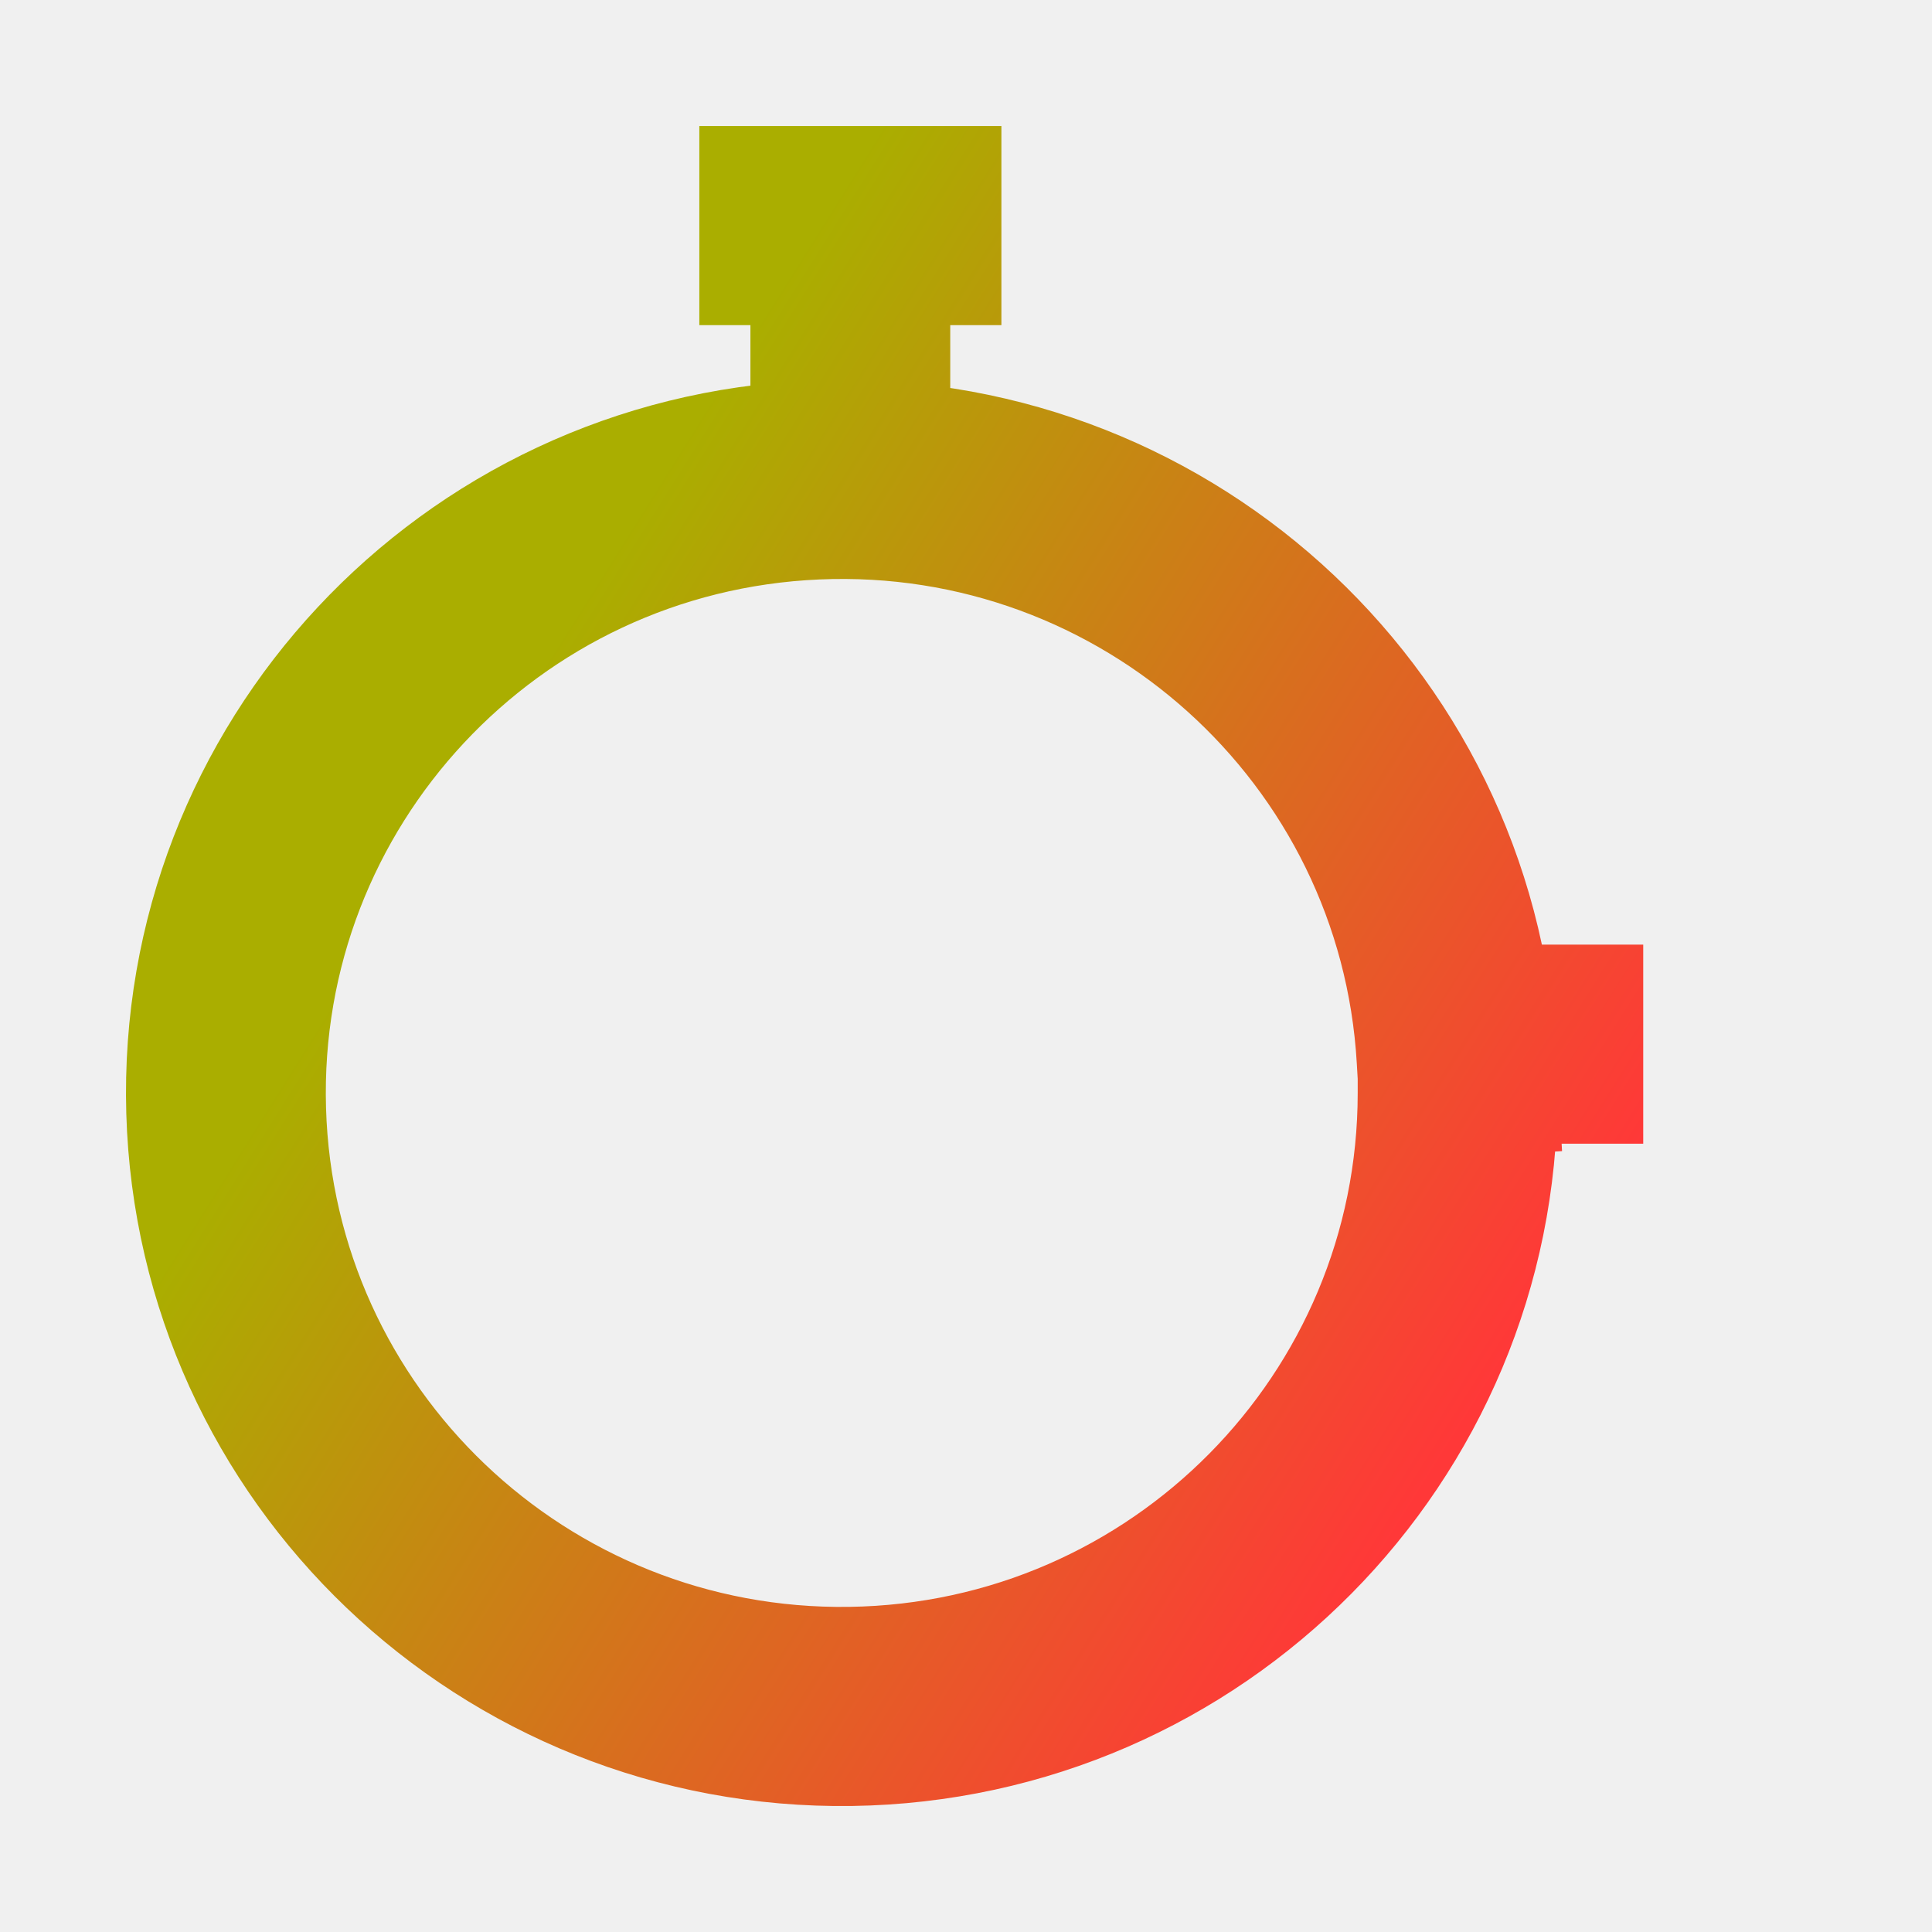
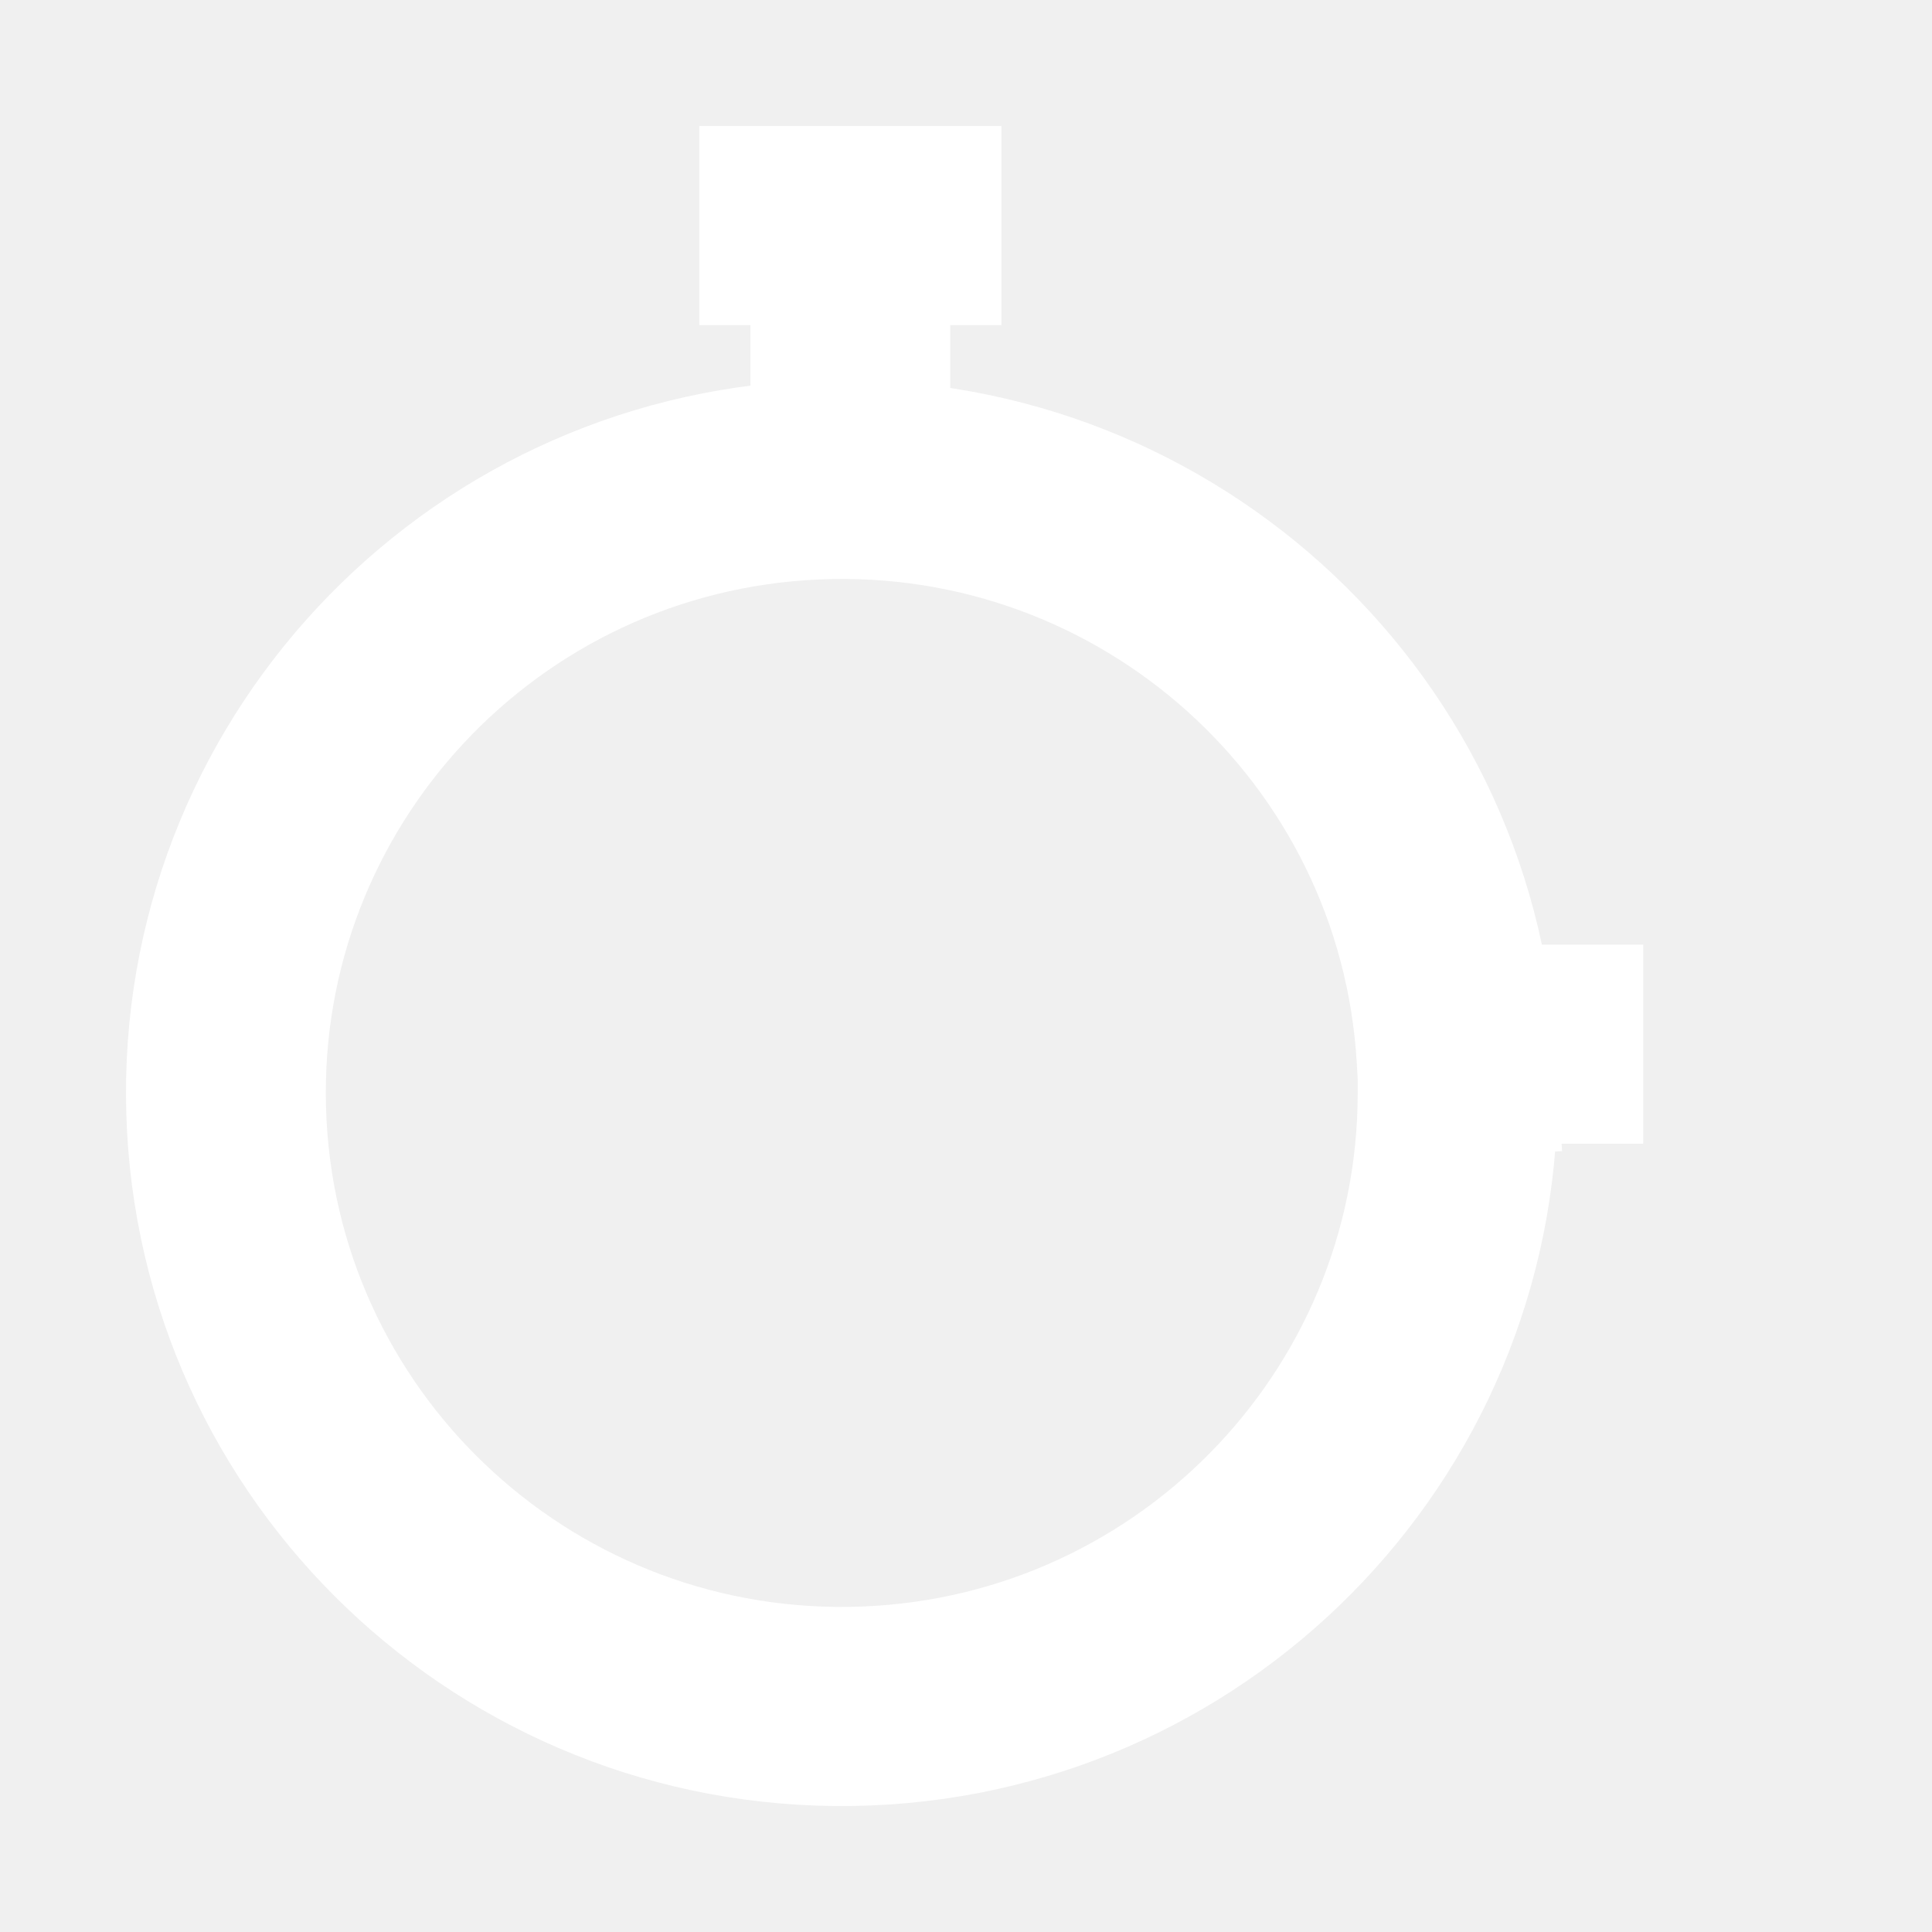
- <svg xmlns="http://www.w3.org/2000/svg" xmlns:xlink="http://www.w3.org/1999/xlink" width="115" height="115" viewBox="0 0 30.427 30.427" version="1.1" id="svg1" xml:space="preserve">
-   <defs id="defs1">
-     <linearGradient id="linearGradient6">
-       <stop style="stop-color:#aaae00;stop-opacity:1;" offset="0" id="stop7" />
-       <stop style="stop-color:#ff3838;stop-opacity:1;" offset="1" id="stop8" />
-     </linearGradient>
-     <linearGradient xlink:href="#linearGradient6" id="linearGradient2" gradientUnits="userSpaceOnUse" gradientTransform="matrix(0.9887086,0,0,0.9870153,-2.591365,2.979581)" x1="10.62" y1="3.328" x2="26.62" y2="13.328" />
-   </defs>
+ <svg xmlns="http://www.w3.org/2000/svg" width="115" height="115" viewBox="0 0 30.427 30.427" version="1.1" id="svg1" xml:space="preserve">
+   <defs id="defs1" />
  <g id="layer3" style="display:inline">
    <rect style="display:inline;opacity:1;fill:#000000;fill-opacity:0;stroke:none;stroke-width:41.832;stroke-linecap:round;stroke-linejoin:round" id="rect10" width="30.427" height="30.427" x="-1.7763568e-15" y="-1.7763568e-15" />
-     <path id="path1" style="display:inline;fill:none;fill-opacity:1;stroke:url(#linearGradient2);stroke-width:3.136;stroke-linecap:square;stroke-dasharray:none" d="m 10.566,1.568 h 1.605 M 11.368,2.418 V 4.162 M 22.244,14.46 h -0.308 m -1.037,0.768 a 9.665,9.663 0 0 1 -9.526,9.662 9.665,9.663 0 0 1 -9.801,-9.382 9.665,9.663 0 0 1 9.242,-9.933 9.665,9.663 0 0 1 10.068,9.095" transform="matrix(1.00347,0,0,0.9999989,1.984375,1.984375)" />
+     <path id="path1" style="display:inline;fill:none;fill-opacity:1;stroke:#ffffff;stroke-width:3.136;stroke-linecap:square;stroke-dasharray:none;stroke-opacity:1" d="m 10.566,1.568 h 1.605 M 11.368,2.418 V 4.162 M 22.244,14.46 h -0.308 m -1.037,0.768 a 9.665,9.663 0 0 1 -9.526,9.662 9.665,9.663 0 0 1 -9.801,-9.382 9.665,9.663 0 0 1 9.242,-9.933 9.665,9.663 0 0 1 10.068,9.095" transform="matrix(1.00347,0,0,0.9999989,1.984375,1.984375)" />
  </g>
</svg>
